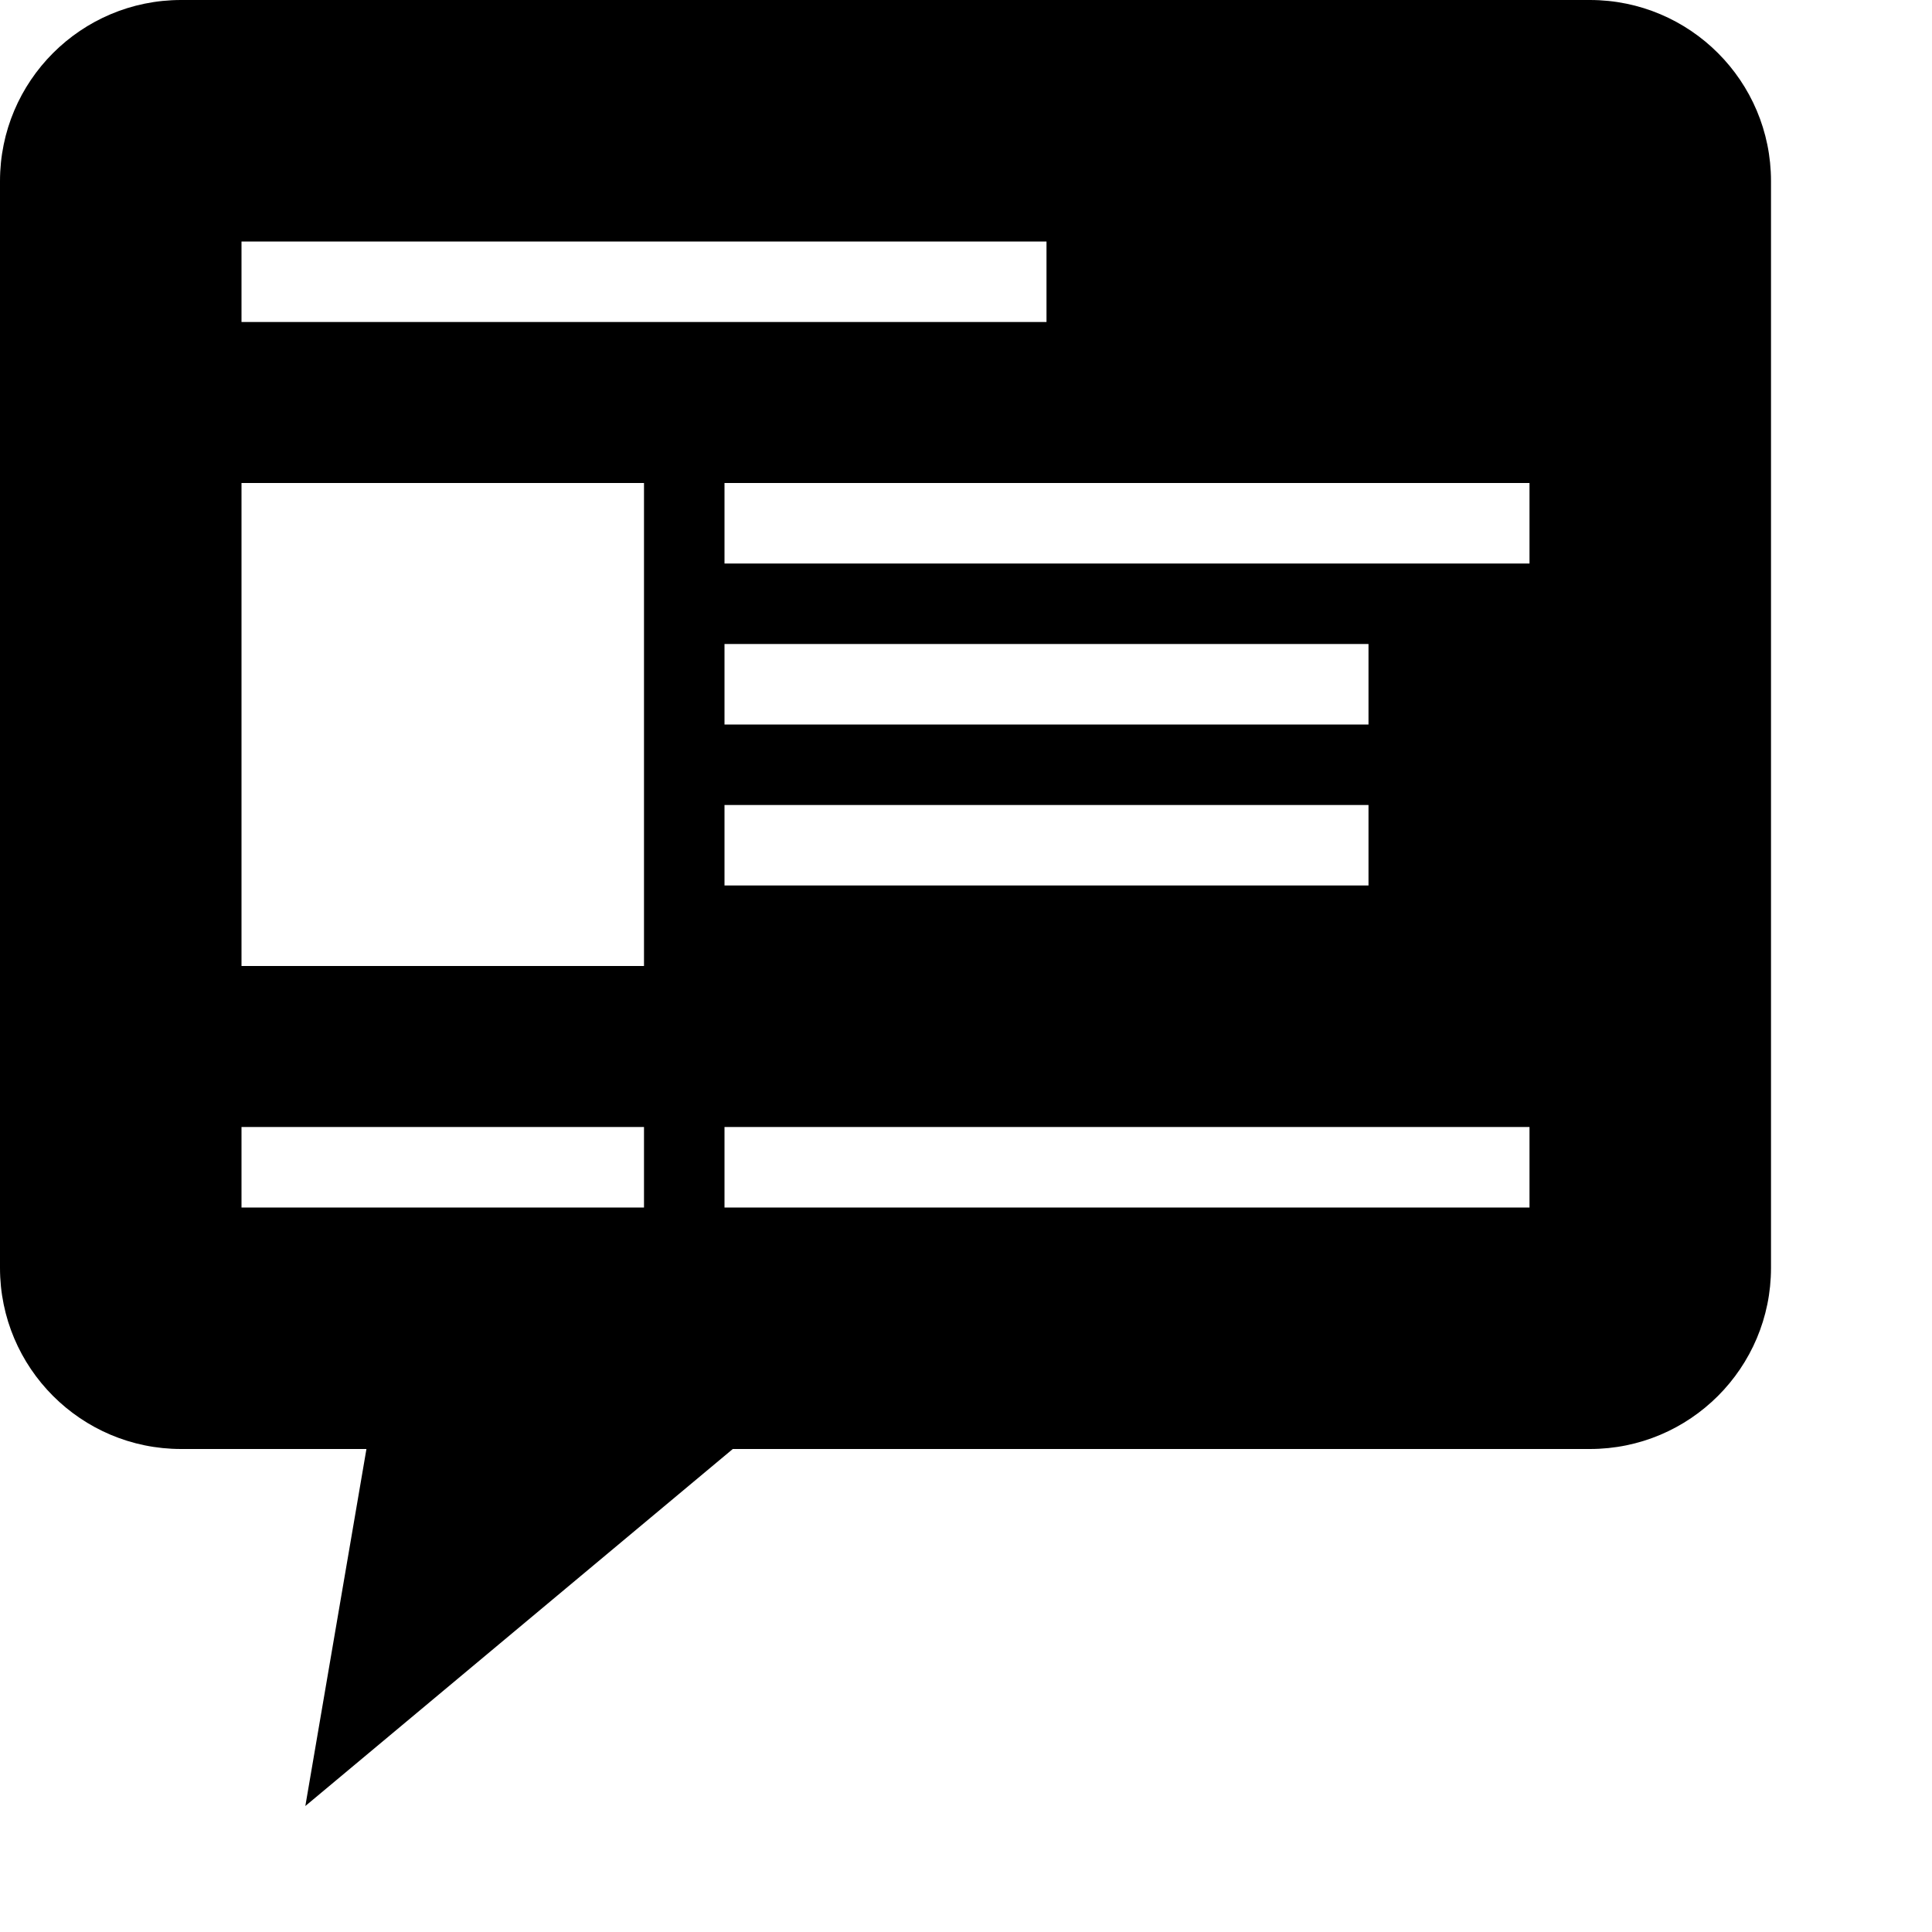
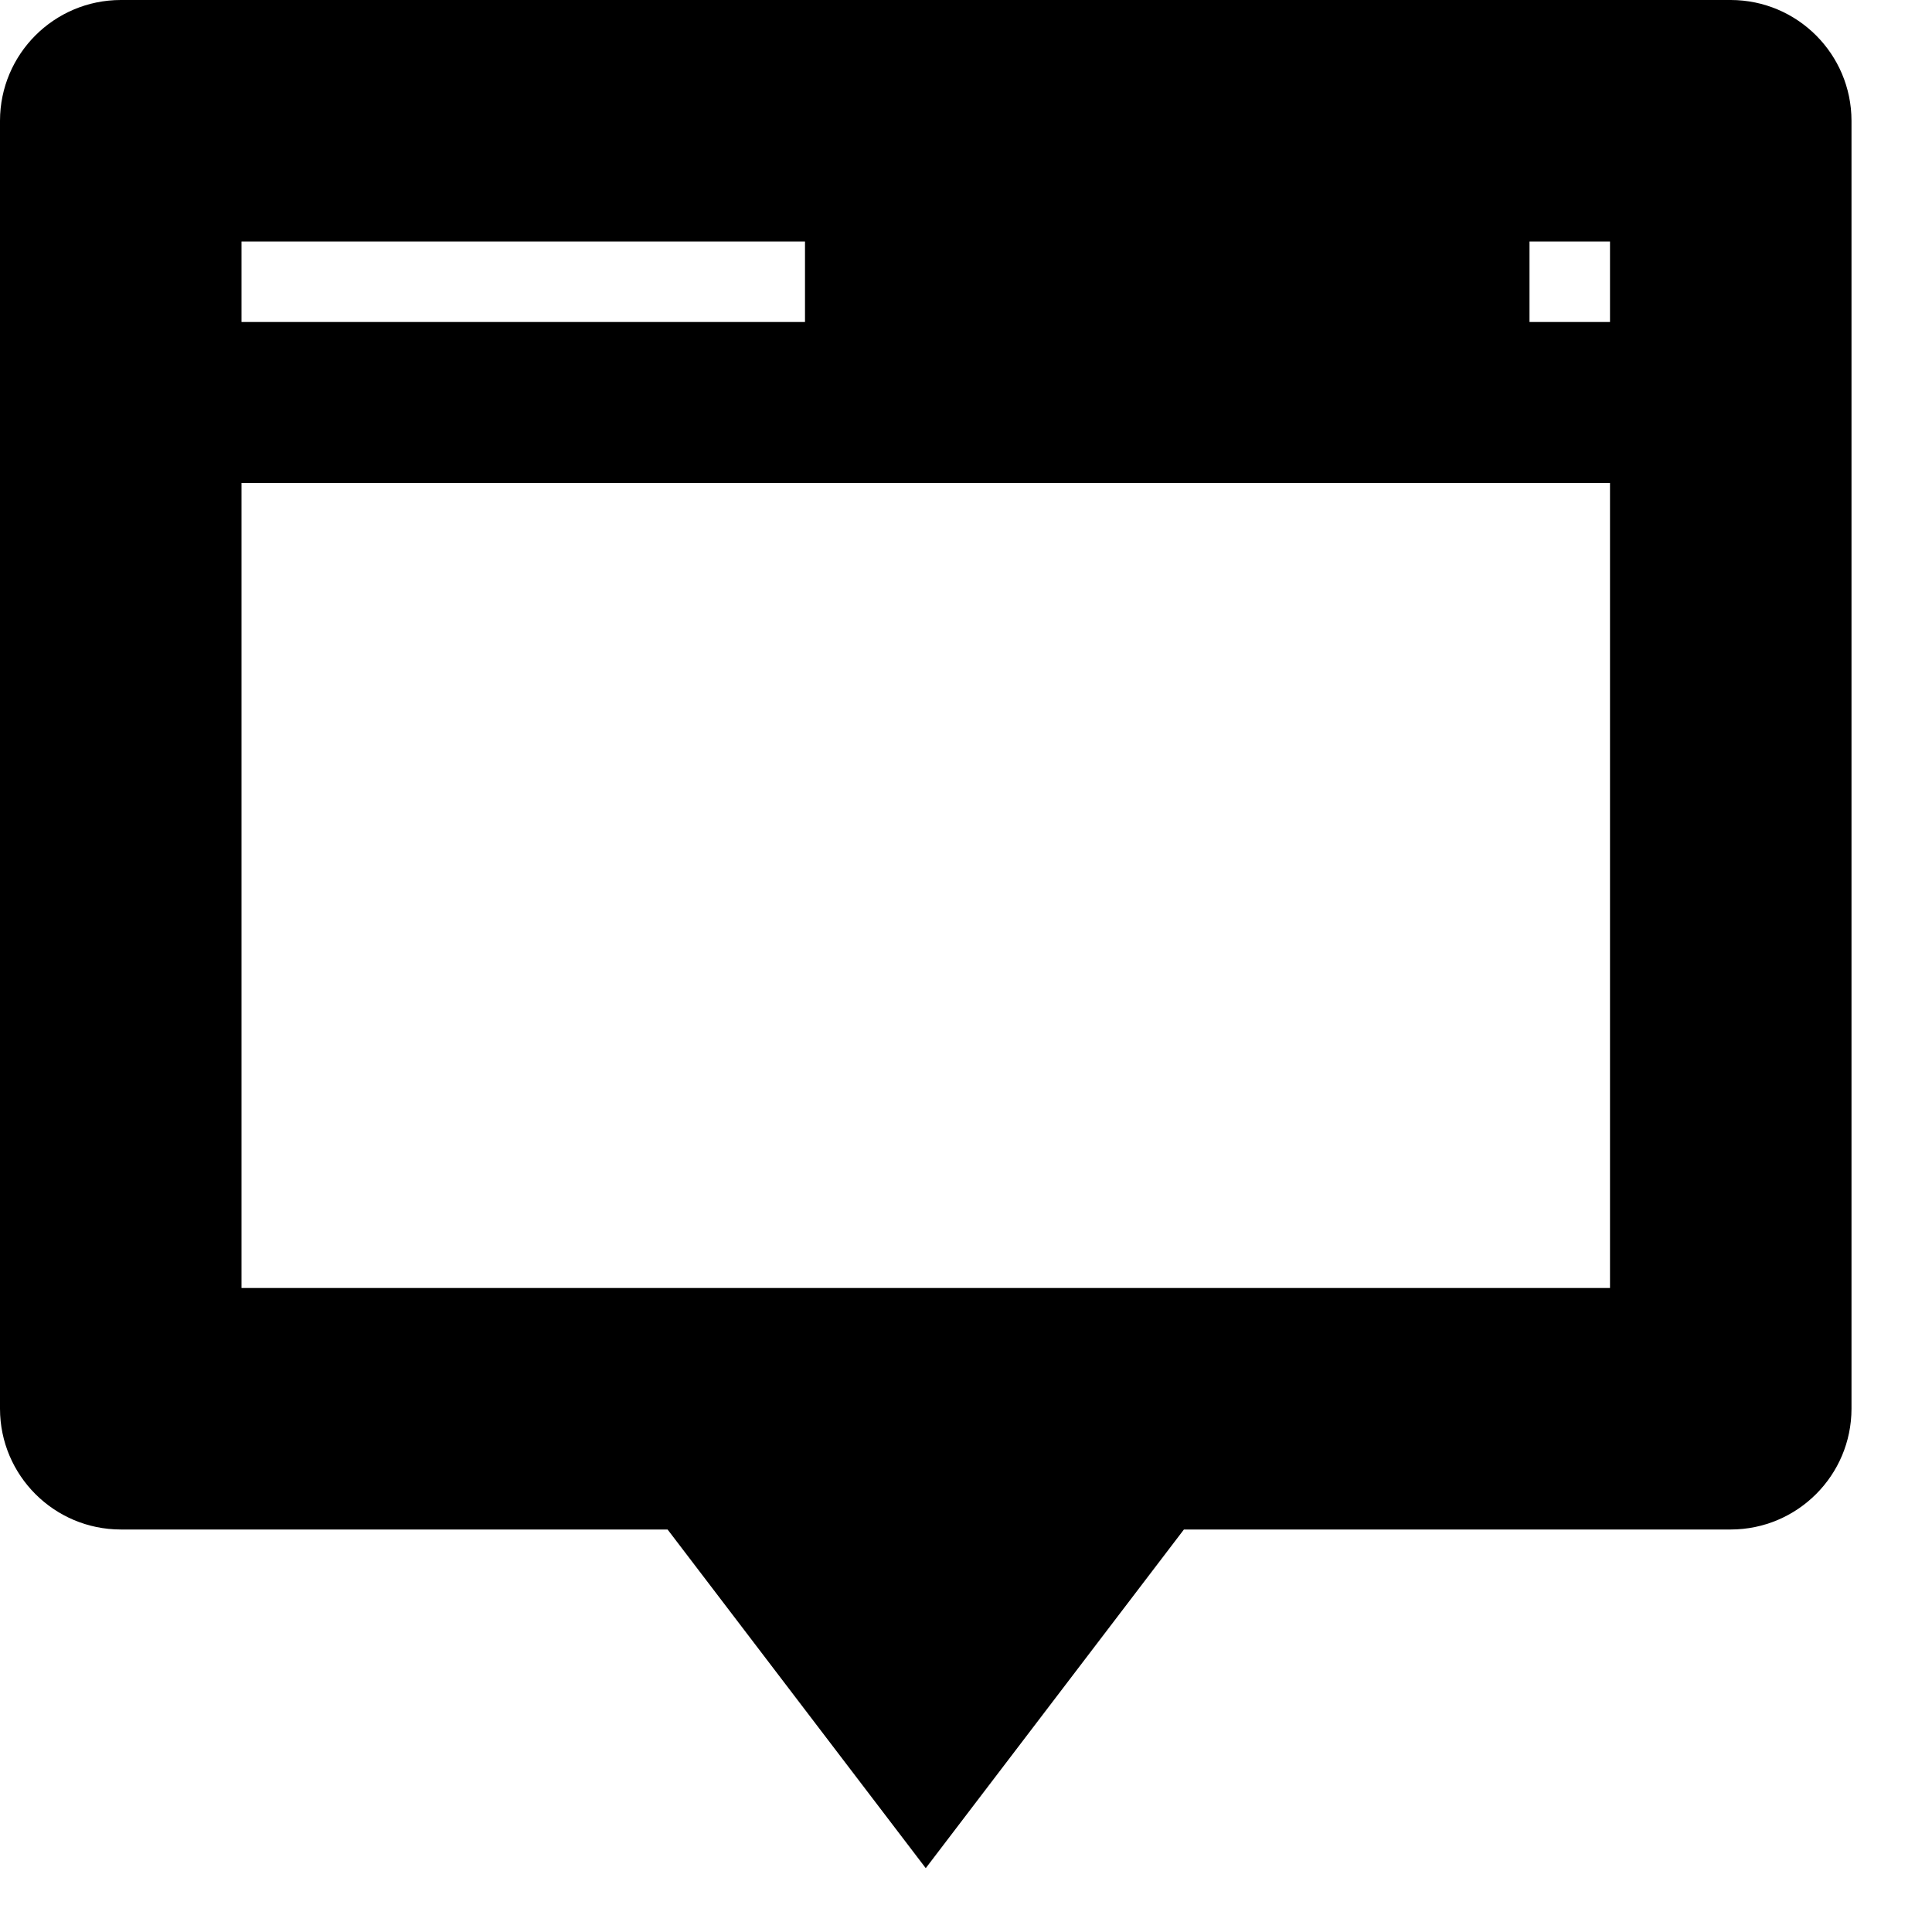
- <svg xmlns="http://www.w3.org/2000/svg" viewBox="0 0 24 24">
-   <path d="M19.75 0H2.25A2.25 2.25 0 0 0 0 2.25v13.5A2.25 2.25 0 0 0 2.25 18h2.302l-.759 4.435L9.103 18H19.75A2.25 2.25 0 0 0 22 15.75V2.25A2.25 2.25 0 0 0 19.75 0zM3 3h10v1H3zm6 6V8h8v1zm8 1v1H9v-1zm-9 5H3v-1h5zm0-3H3V6h5zm11 3H9v-1h10zm0-8H9V6h10z" />
+ <svg xmlns="http://www.w3.org/2000/svg" id="icons" viewBox="0 0 24 24">
+   <path d="M21.5 0h-20A1.502 1.502 0 0 0 0 1.5v16A1.502 1.502 0 0 0 1.5 19h6.793l3.207 4.207L14.707 19H21.5a1.502 1.502 0 0 0 1.5-1.5v-16A1.502 1.502 0 0 0 21.5 0zM3 3h7v1H3zm17 13H3V6h17zm0-12h-1V3h1z" />
</svg>
